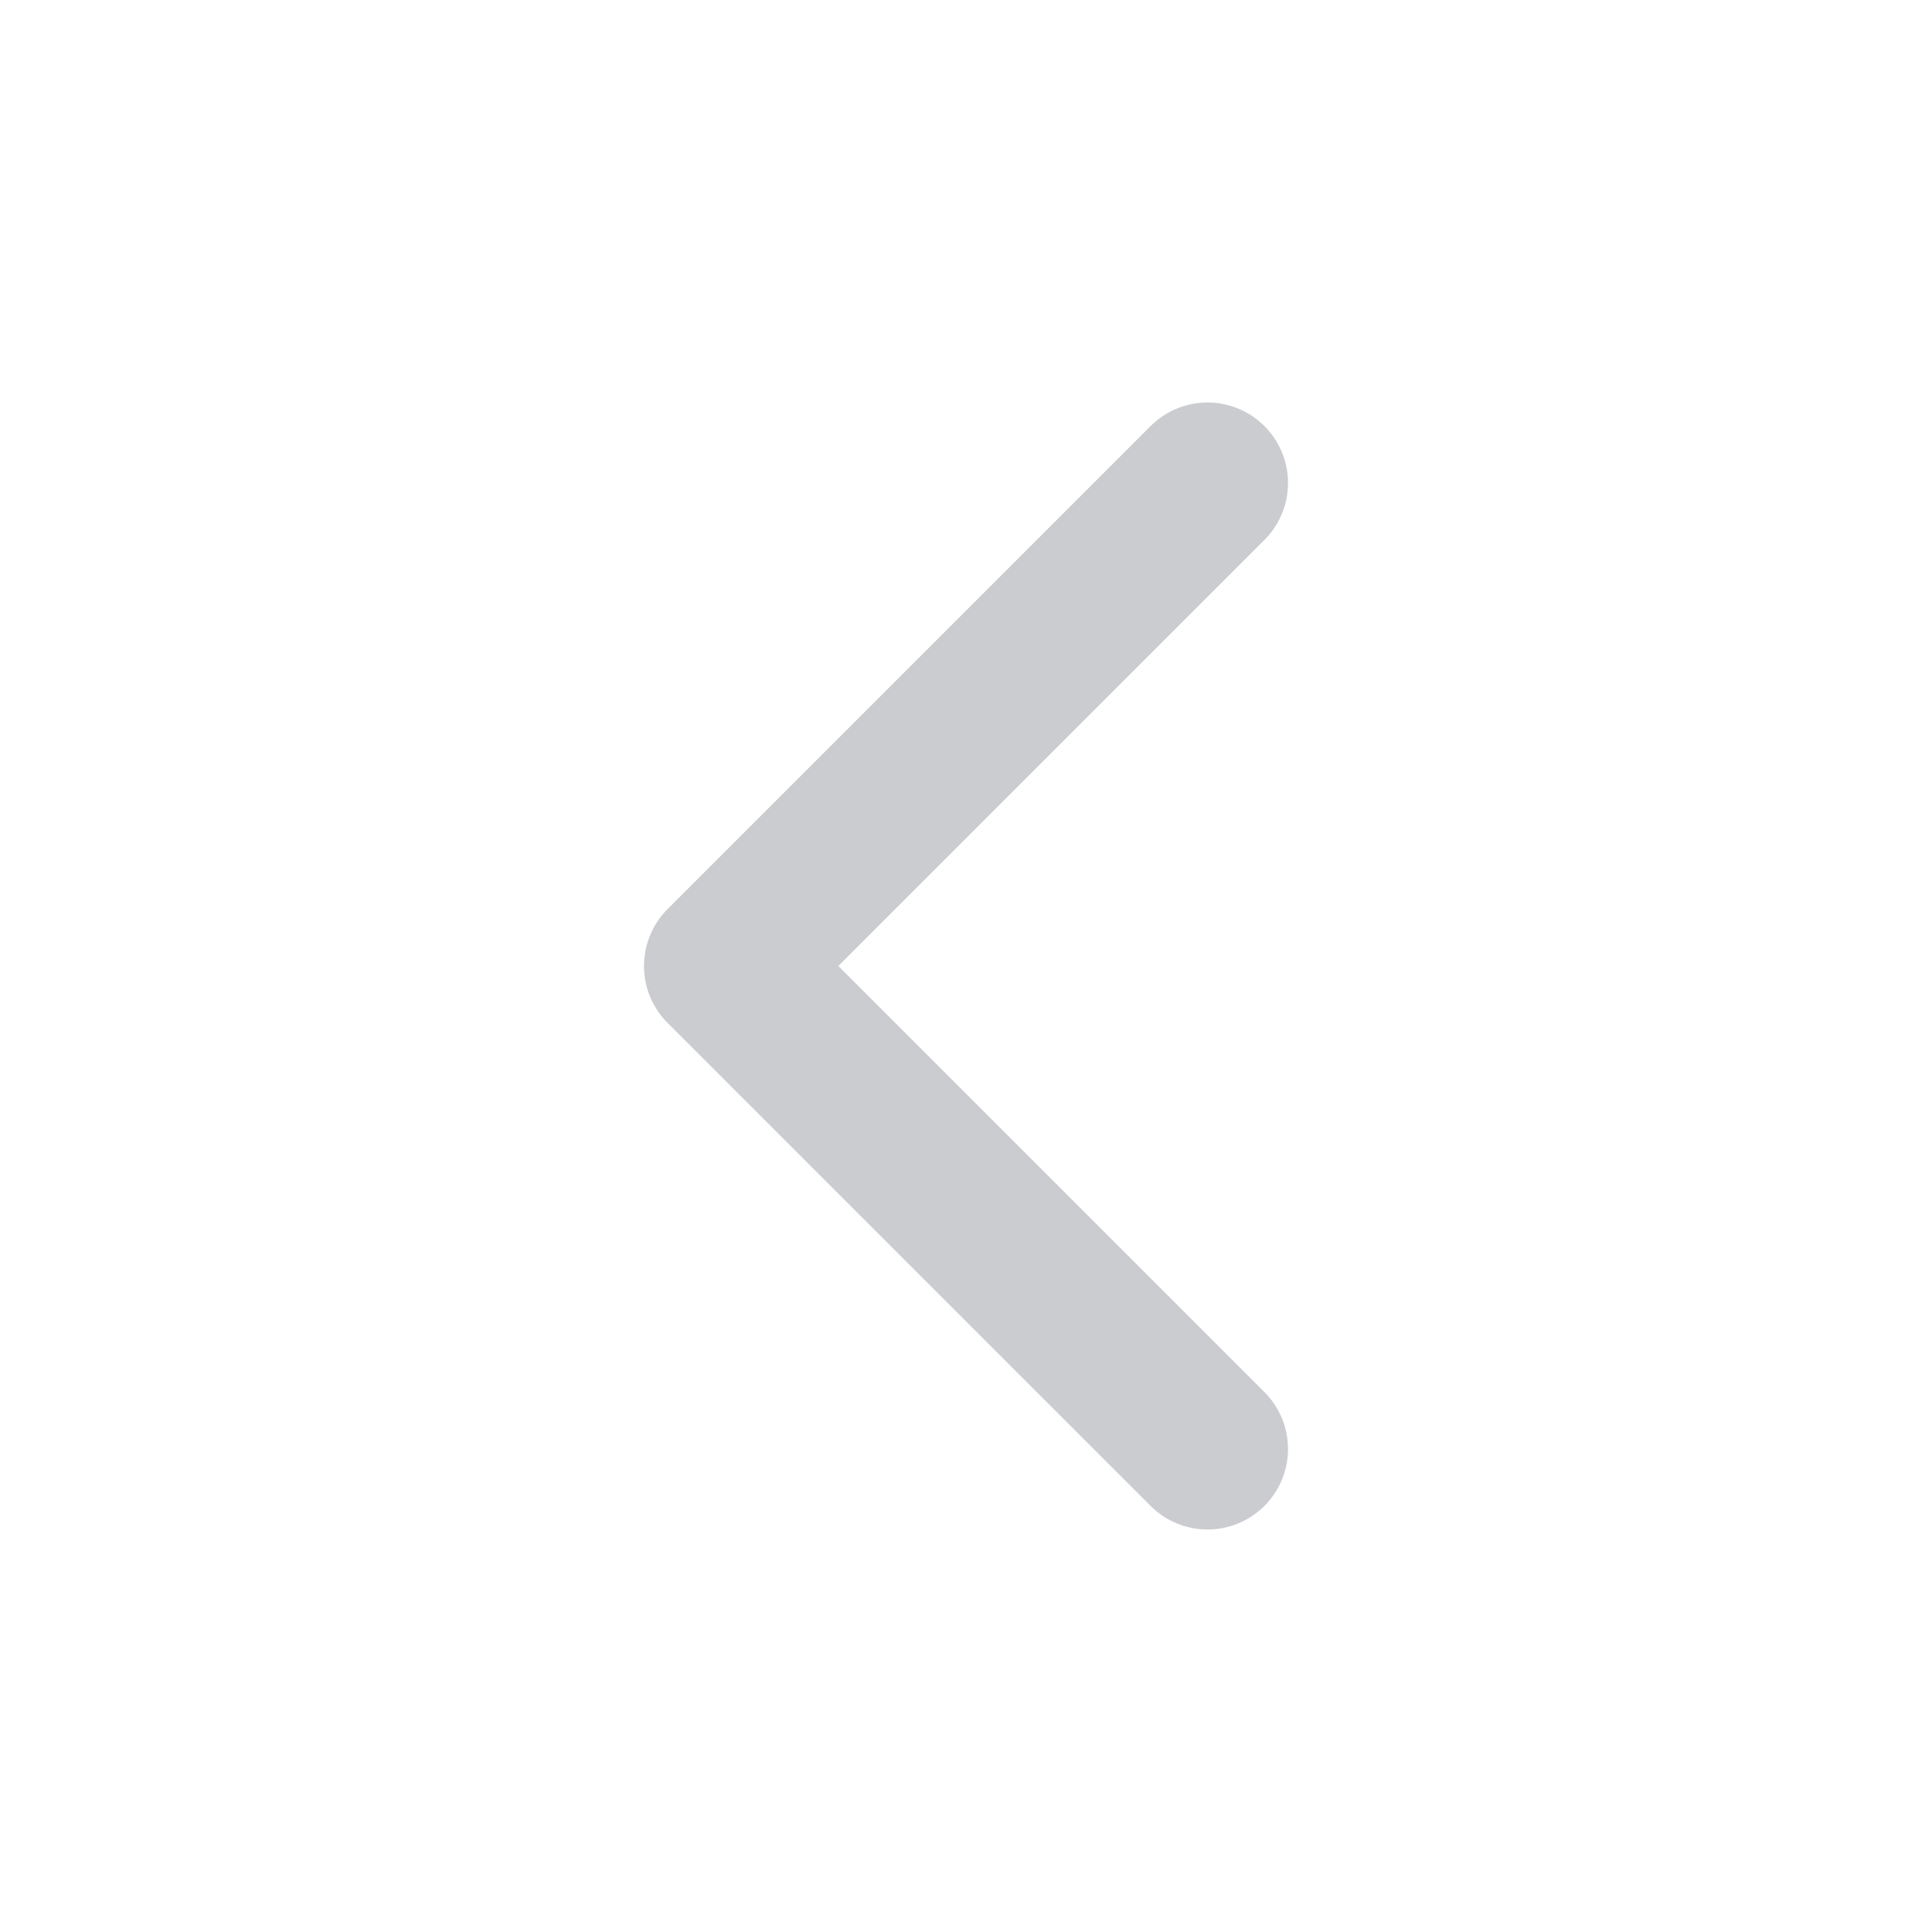
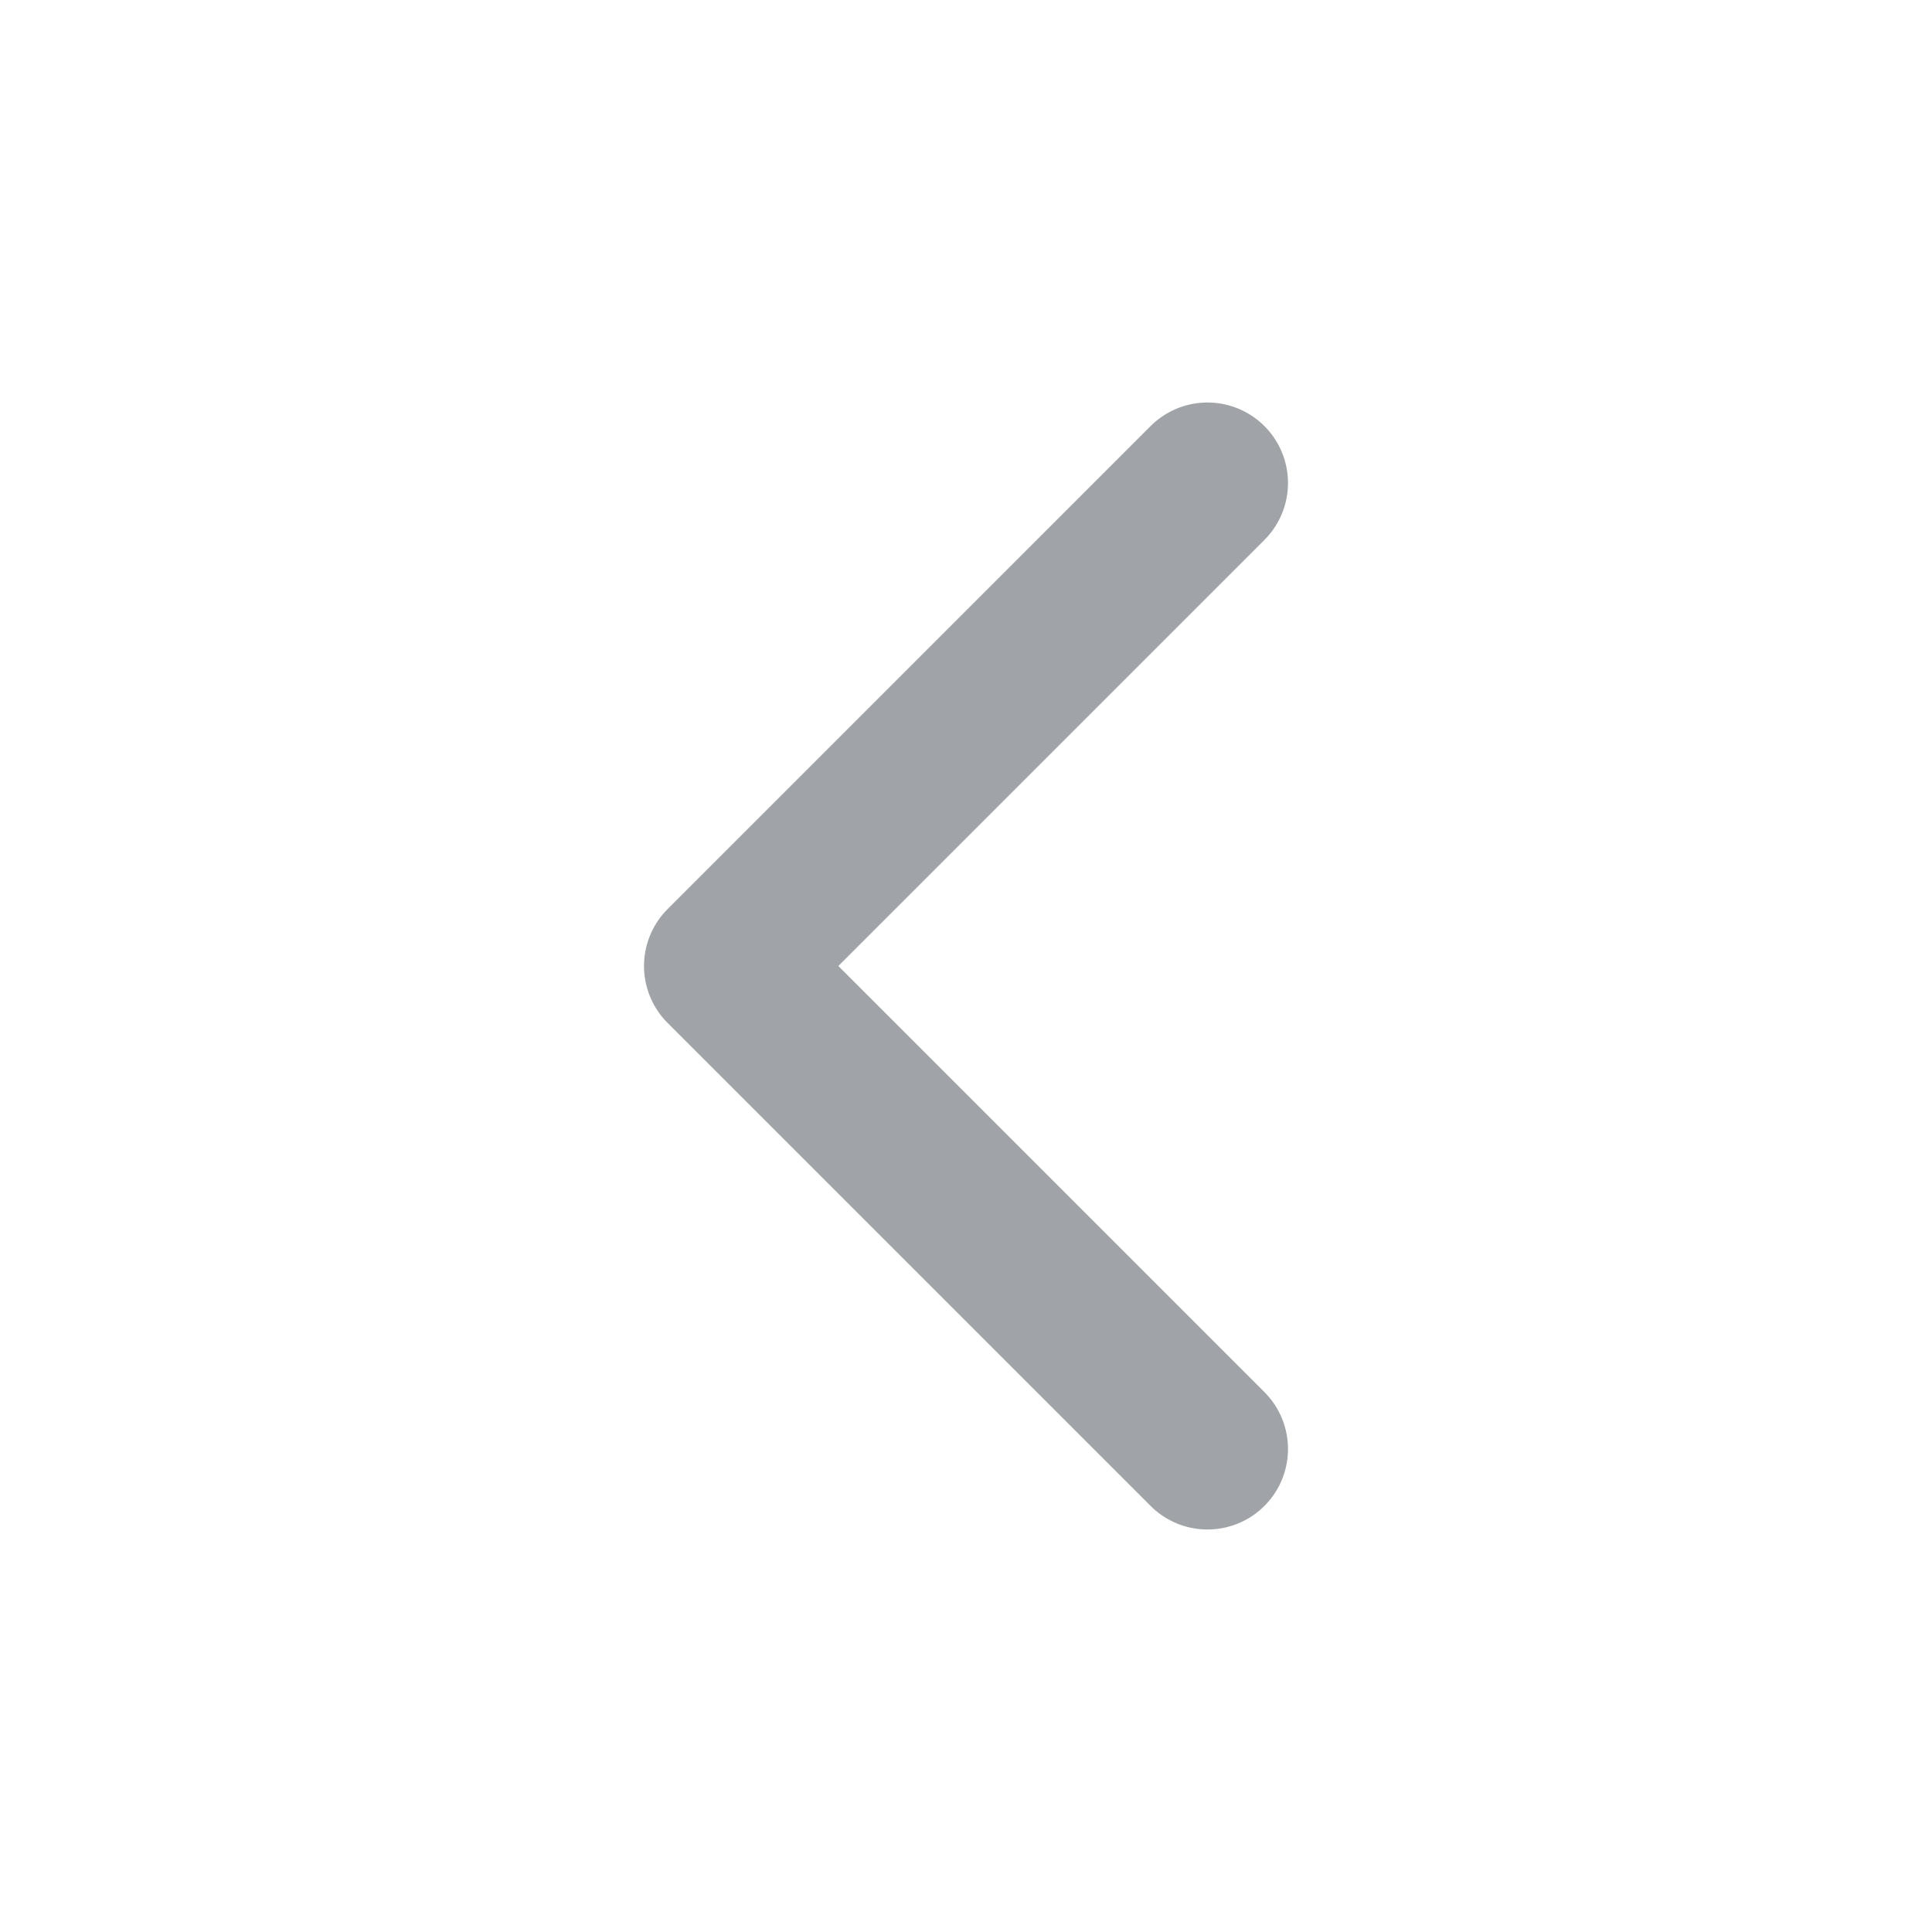
<svg xmlns="http://www.w3.org/2000/svg" width="24" height="24" viewBox="0 0 24 24" fill="none">
-   <path d="M15 6L9 12L15 18" stroke="#CACCCF" stroke-width="2" stroke-linecap="round" stroke-linejoin="round" />
+   <path d="M15 6L9 12L15 18" stroke="#A0A4A8" stroke-width="2" stroke-linecap="round" stroke-linejoin="round" />
</svg>
